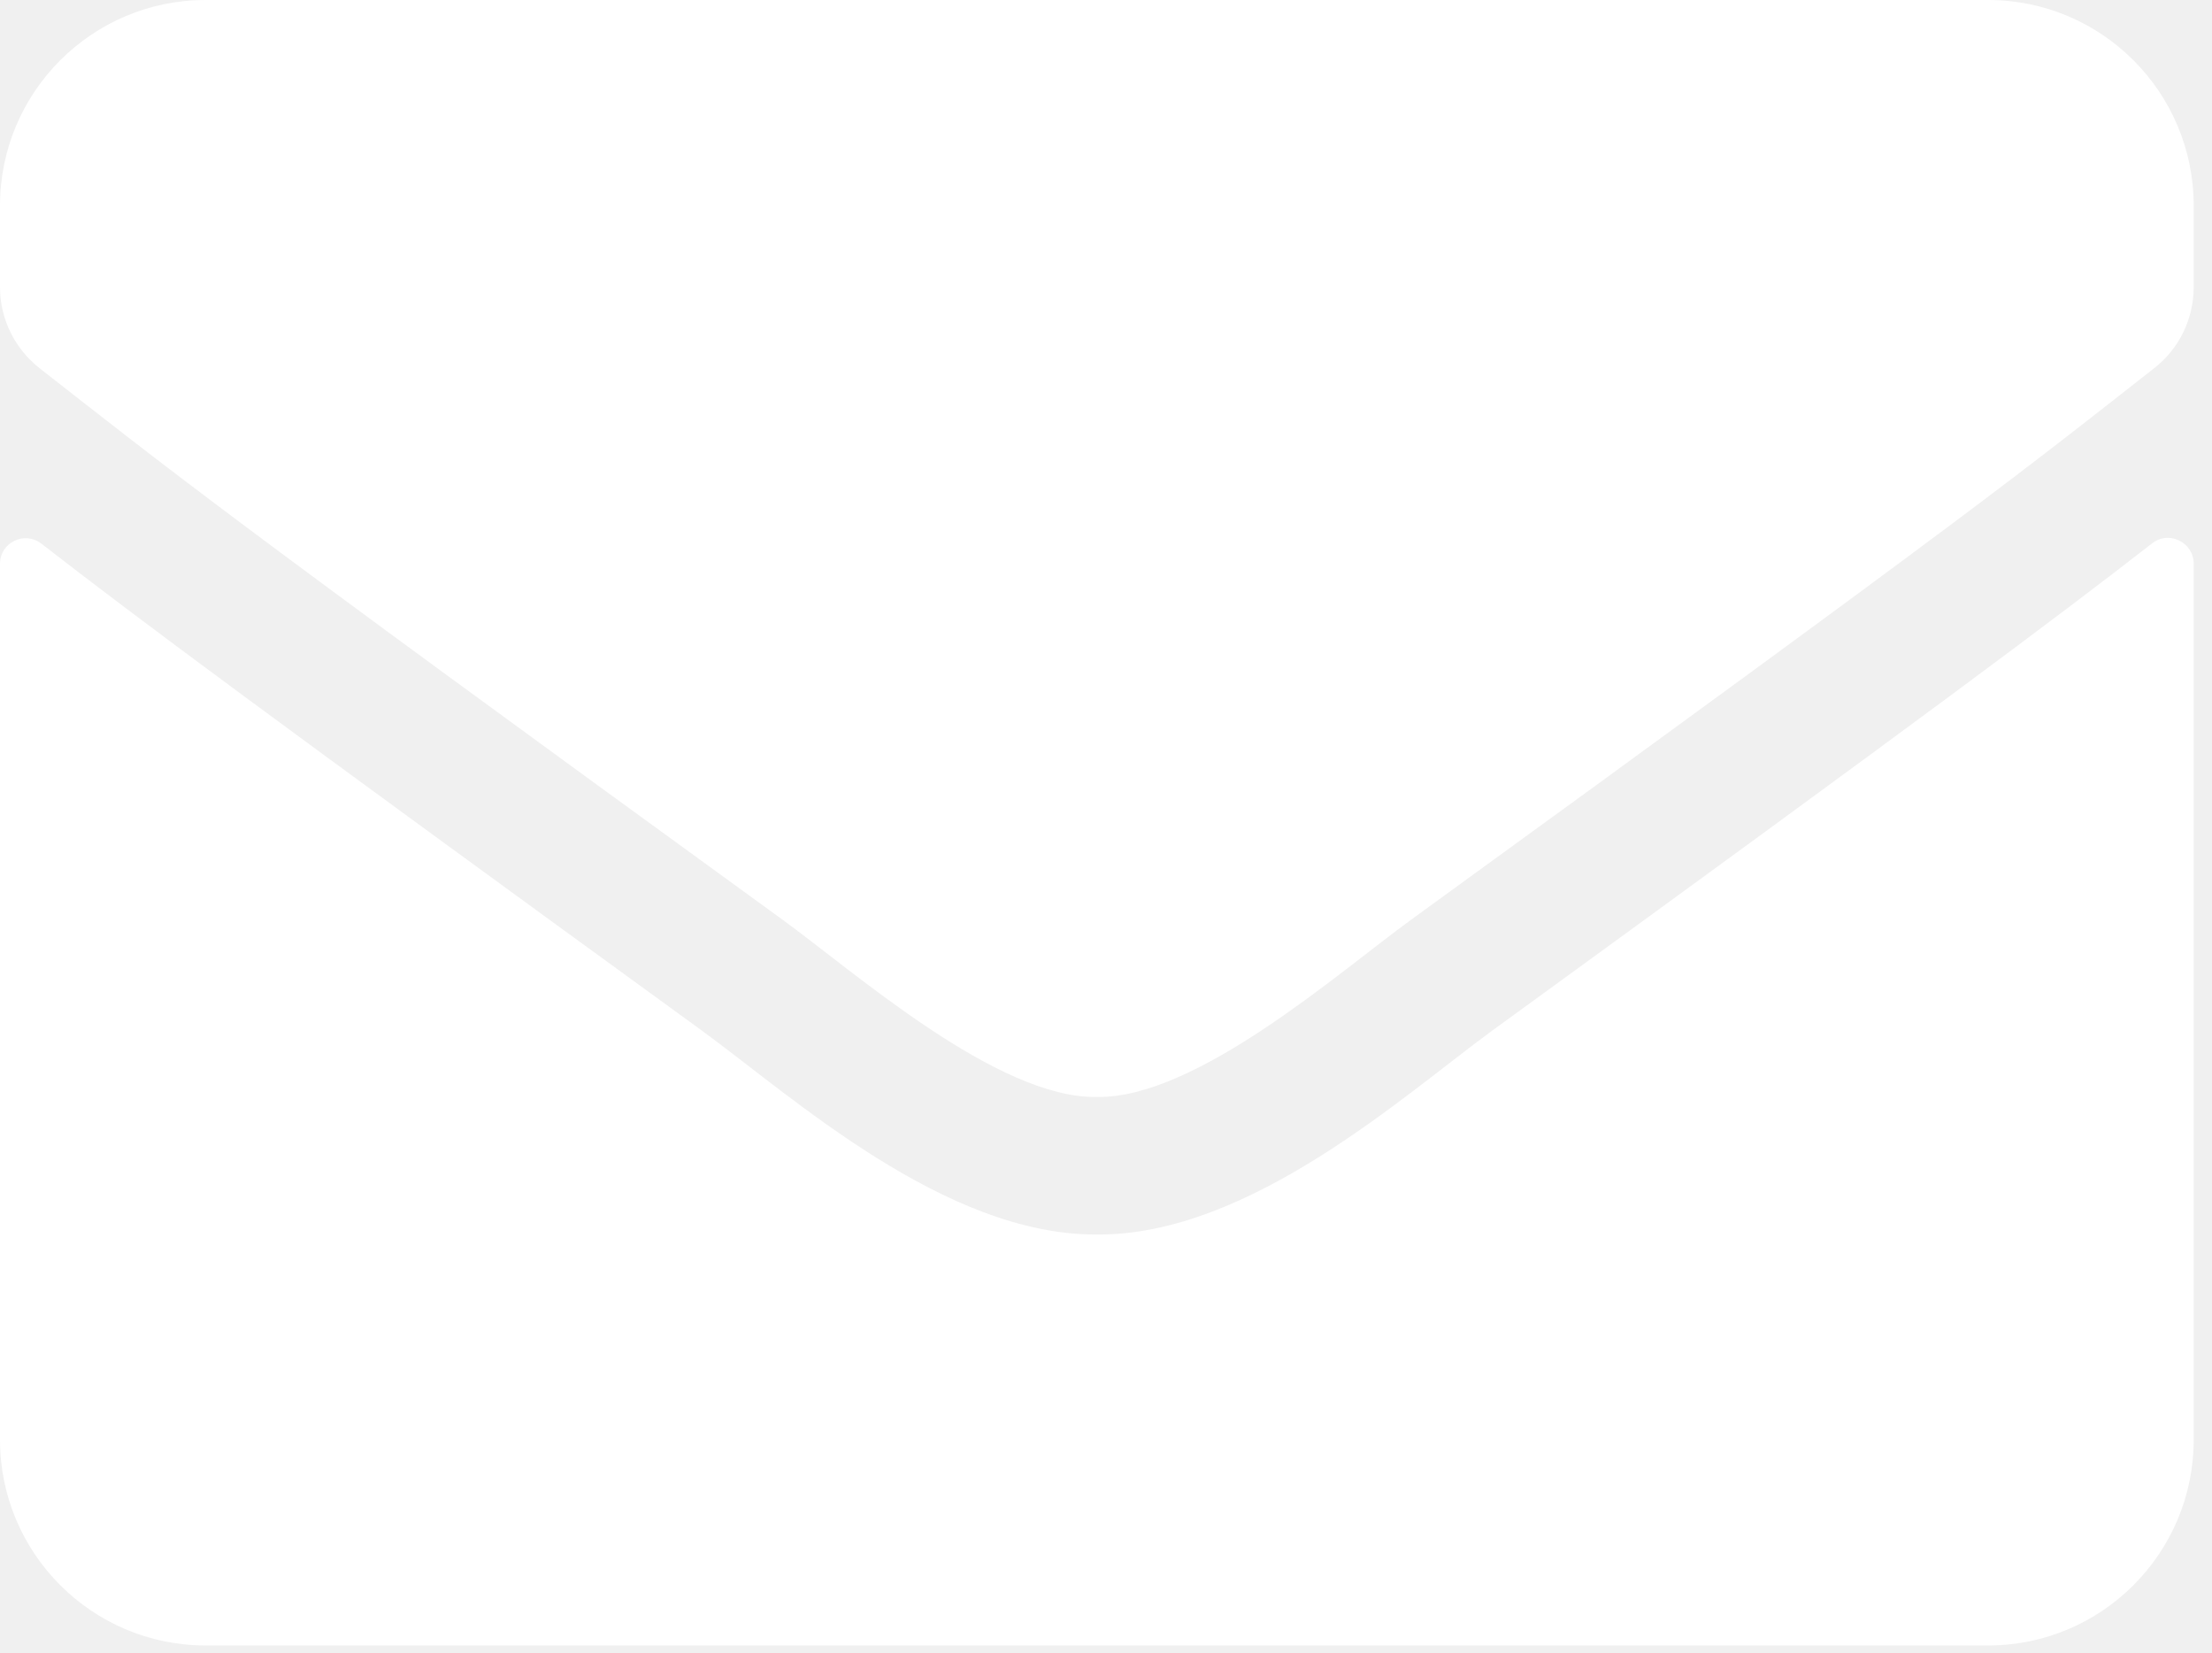
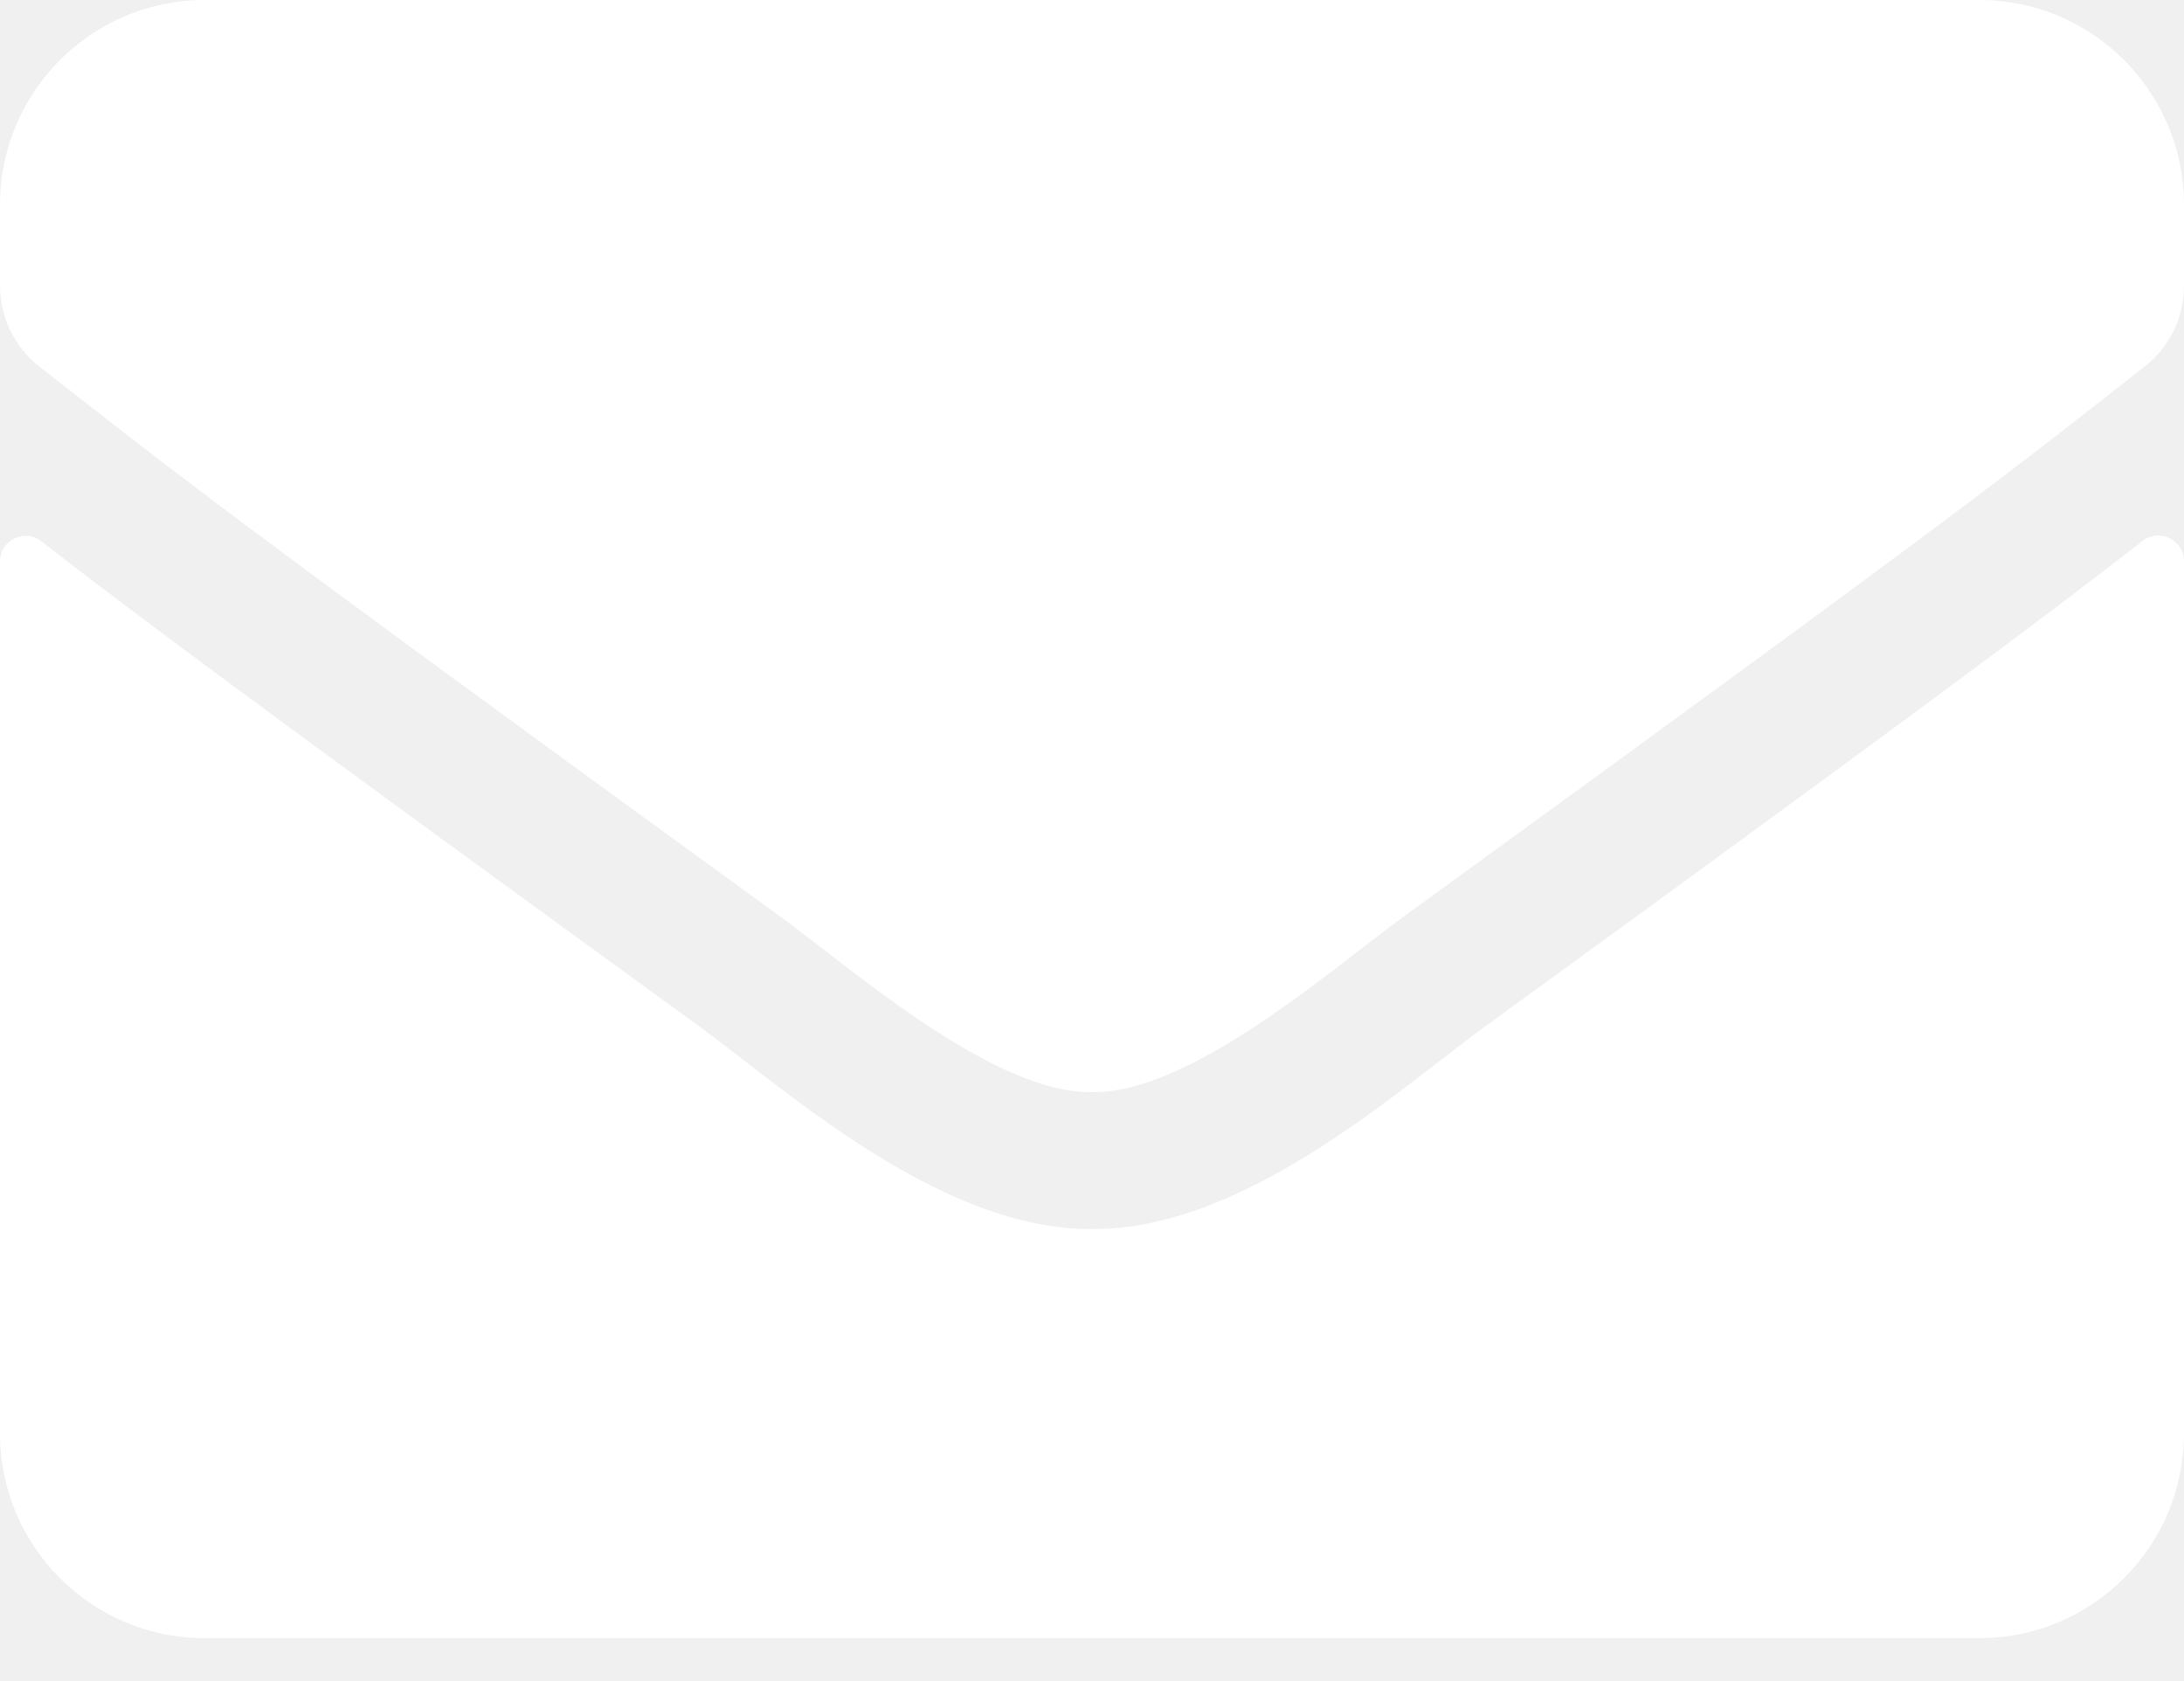
- <svg xmlns="http://www.w3.org/2000/svg" width="87" height="65" viewBox="0 0 87 65" fill="none">
-   <path d="M84.645 21.368C85.303 20.845 86.28 21.334 86.28 22.16V56.621C86.28 61.087 82.657 64.71 78.191 64.71H8.089C3.623 64.71 0 61.087 0 56.621V22.177C0 21.334 0.961 20.862 1.635 21.385C5.409 24.317 10.414 28.041 27.603 40.528C31.159 43.123 37.158 48.583 43.14 48.549C49.156 48.6 55.273 43.022 58.694 40.528C75.883 28.041 80.871 24.3 84.645 21.368ZM43.14 43.14C47.05 43.207 52.678 38.219 55.509 36.163C77.871 19.935 79.573 18.52 84.73 14.476C85.707 13.717 86.28 12.538 86.28 11.29V8.089C86.28 3.623 82.657 0 78.191 0H8.089C3.623 0 0 3.623 0 8.089V11.29C0 12.538 0.573 13.7 1.55 14.476C6.707 18.503 8.409 19.935 30.771 36.163C33.602 38.219 39.23 43.207 43.14 43.14V43.14Z" fill="white" />
+ <svg xmlns="http://www.w3.org/2000/svg" width="26" height="20" viewBox="0 0 26 20" fill="none">
+   <path d="M25.507 6.439C25.706 6.282 26 6.429 26 6.678V17.062C26 18.408 24.908 19.5 23.562 19.5H2.438C1.092 19.5 0 18.408 0 17.062V6.683C0 6.429 0.289 6.287 0.493 6.444C1.63 7.328 3.138 8.45 8.318 12.213C9.389 12.995 11.197 14.64 13 14.63C14.813 14.645 16.656 12.964 17.687 12.213C22.867 8.45 24.37 7.323 25.507 6.439ZM13 13C14.178 13.02 15.874 11.517 16.727 10.898C23.466 6.007 23.979 5.581 25.533 4.362C25.827 4.134 26 3.778 26 3.402V2.438C26 1.092 24.908 0 23.562 0H2.438C1.092 0 0 1.092 0 2.438V3.402C0 3.778 0.173 4.129 0.467 4.362C2.021 5.576 2.534 6.007 9.273 10.898C10.126 11.517 11.822 13.02 13 13V13Z" fill="white" />
</svg>
